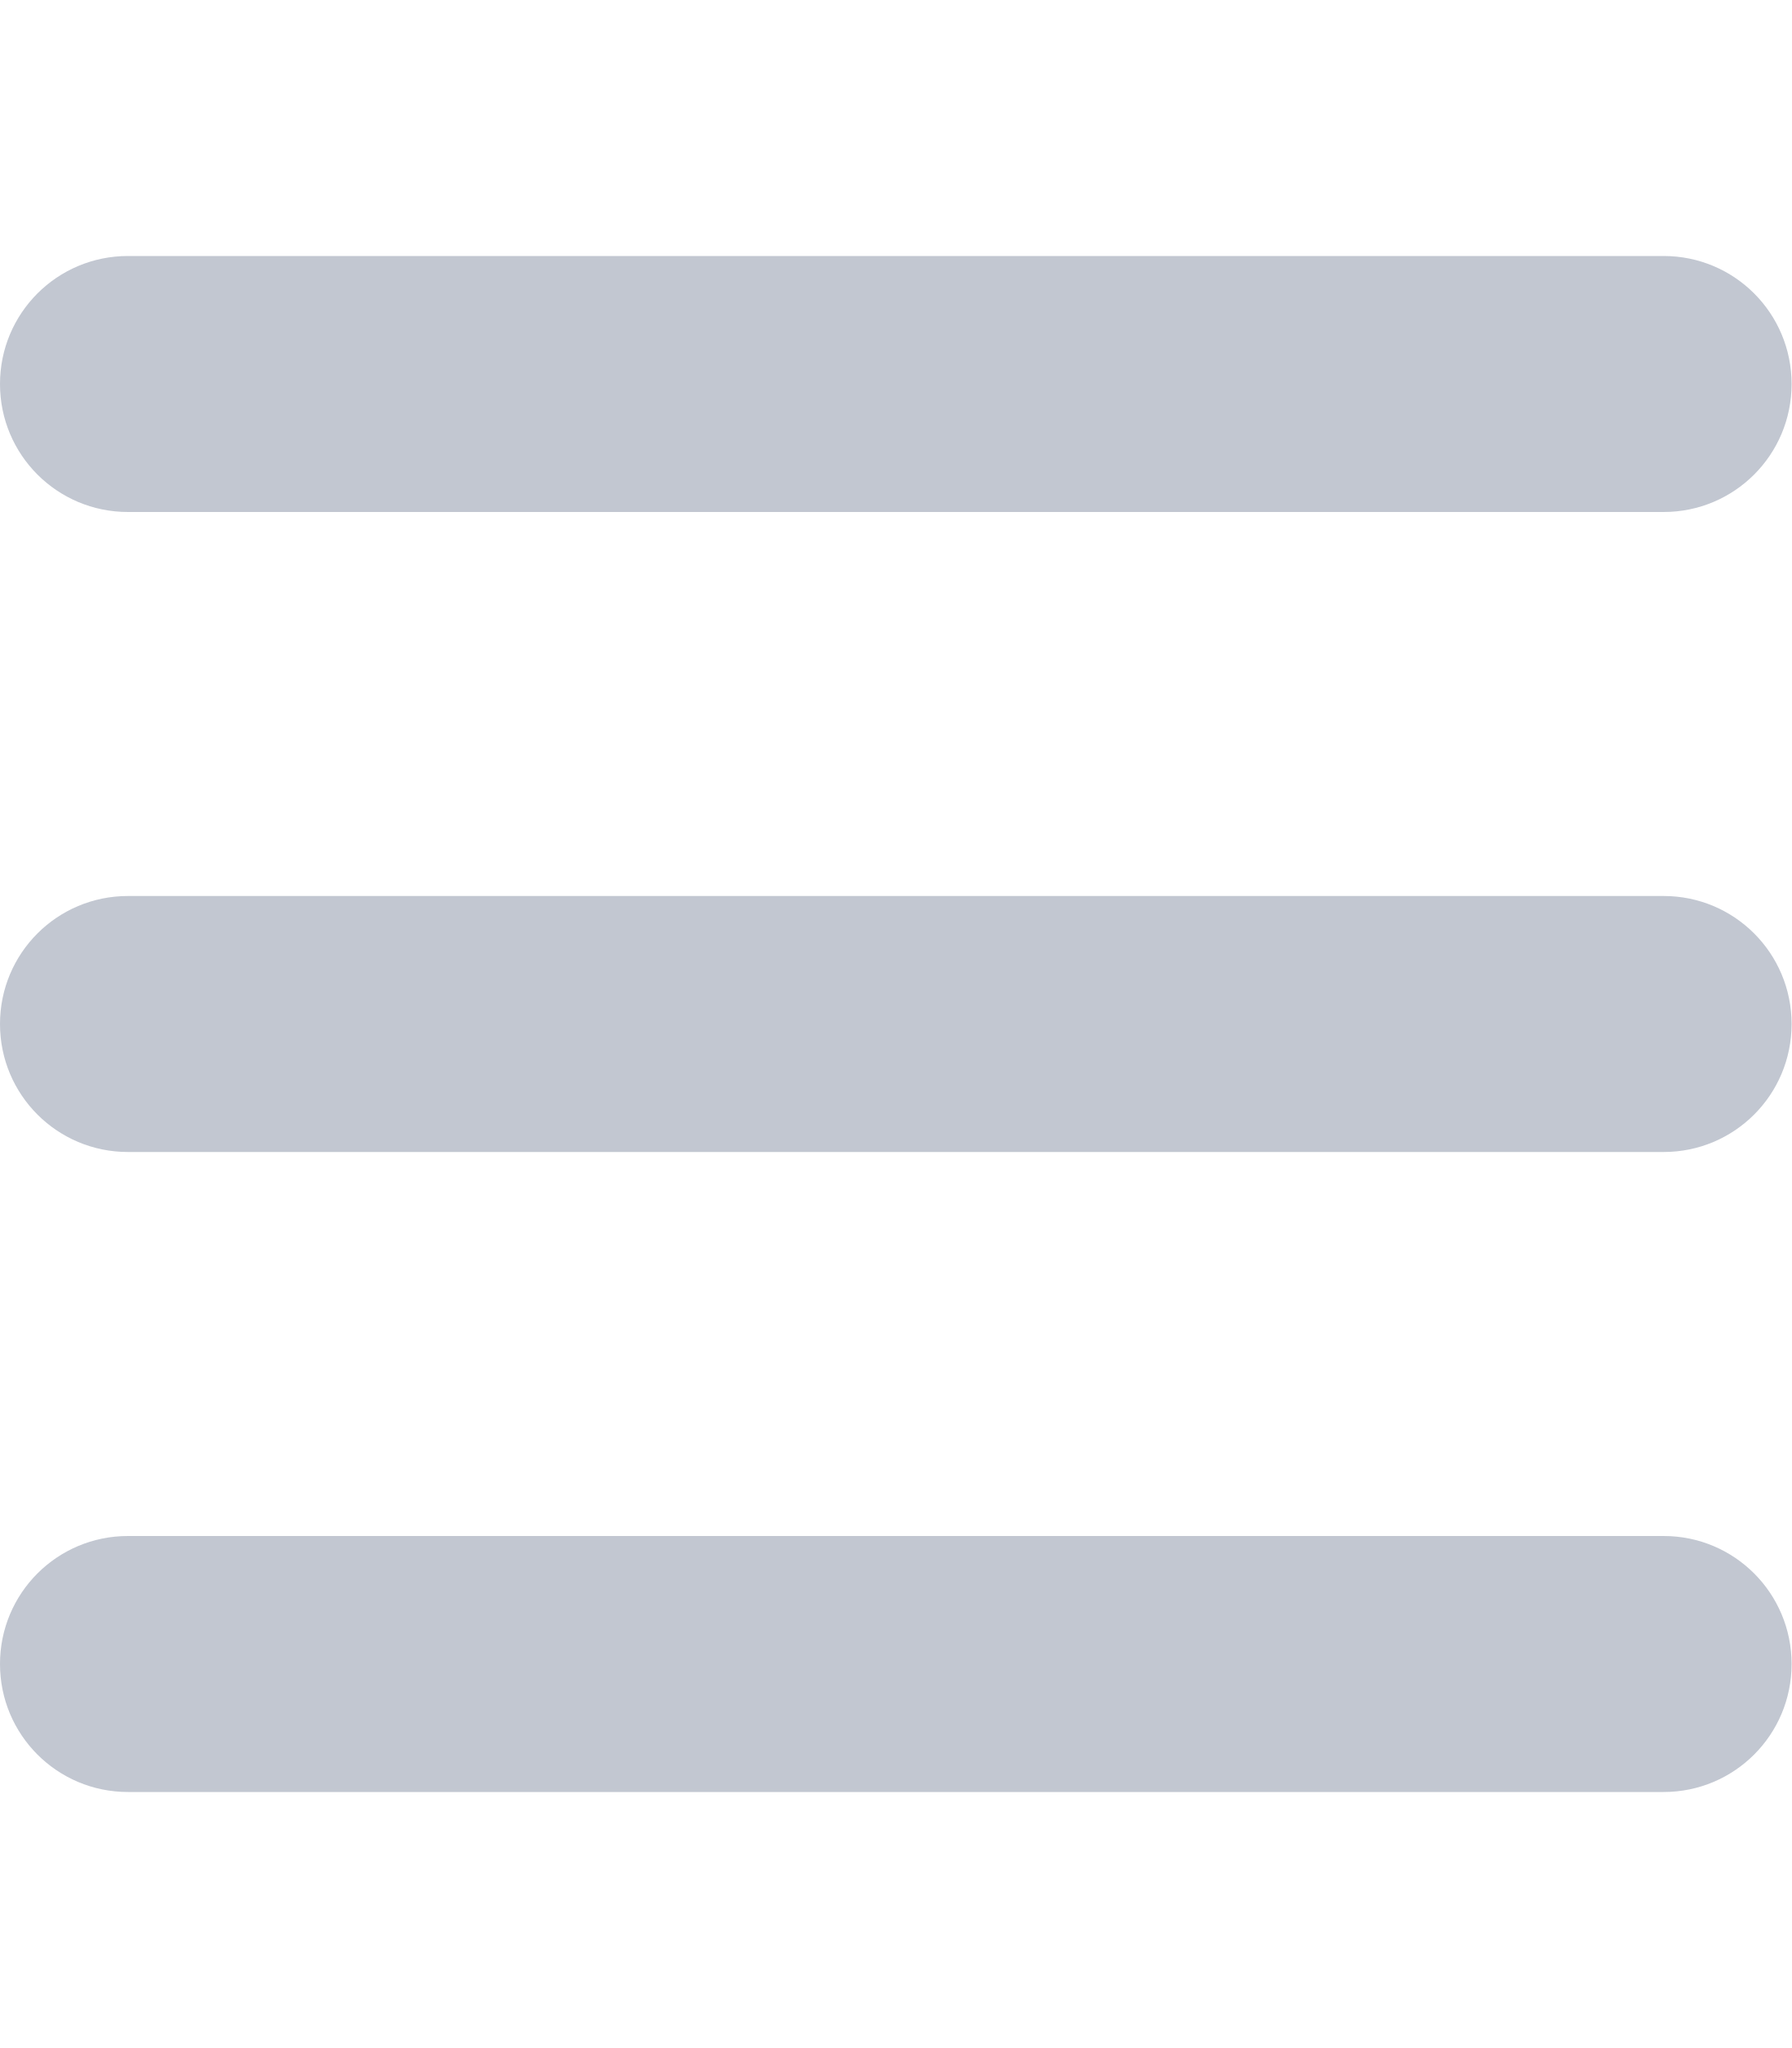
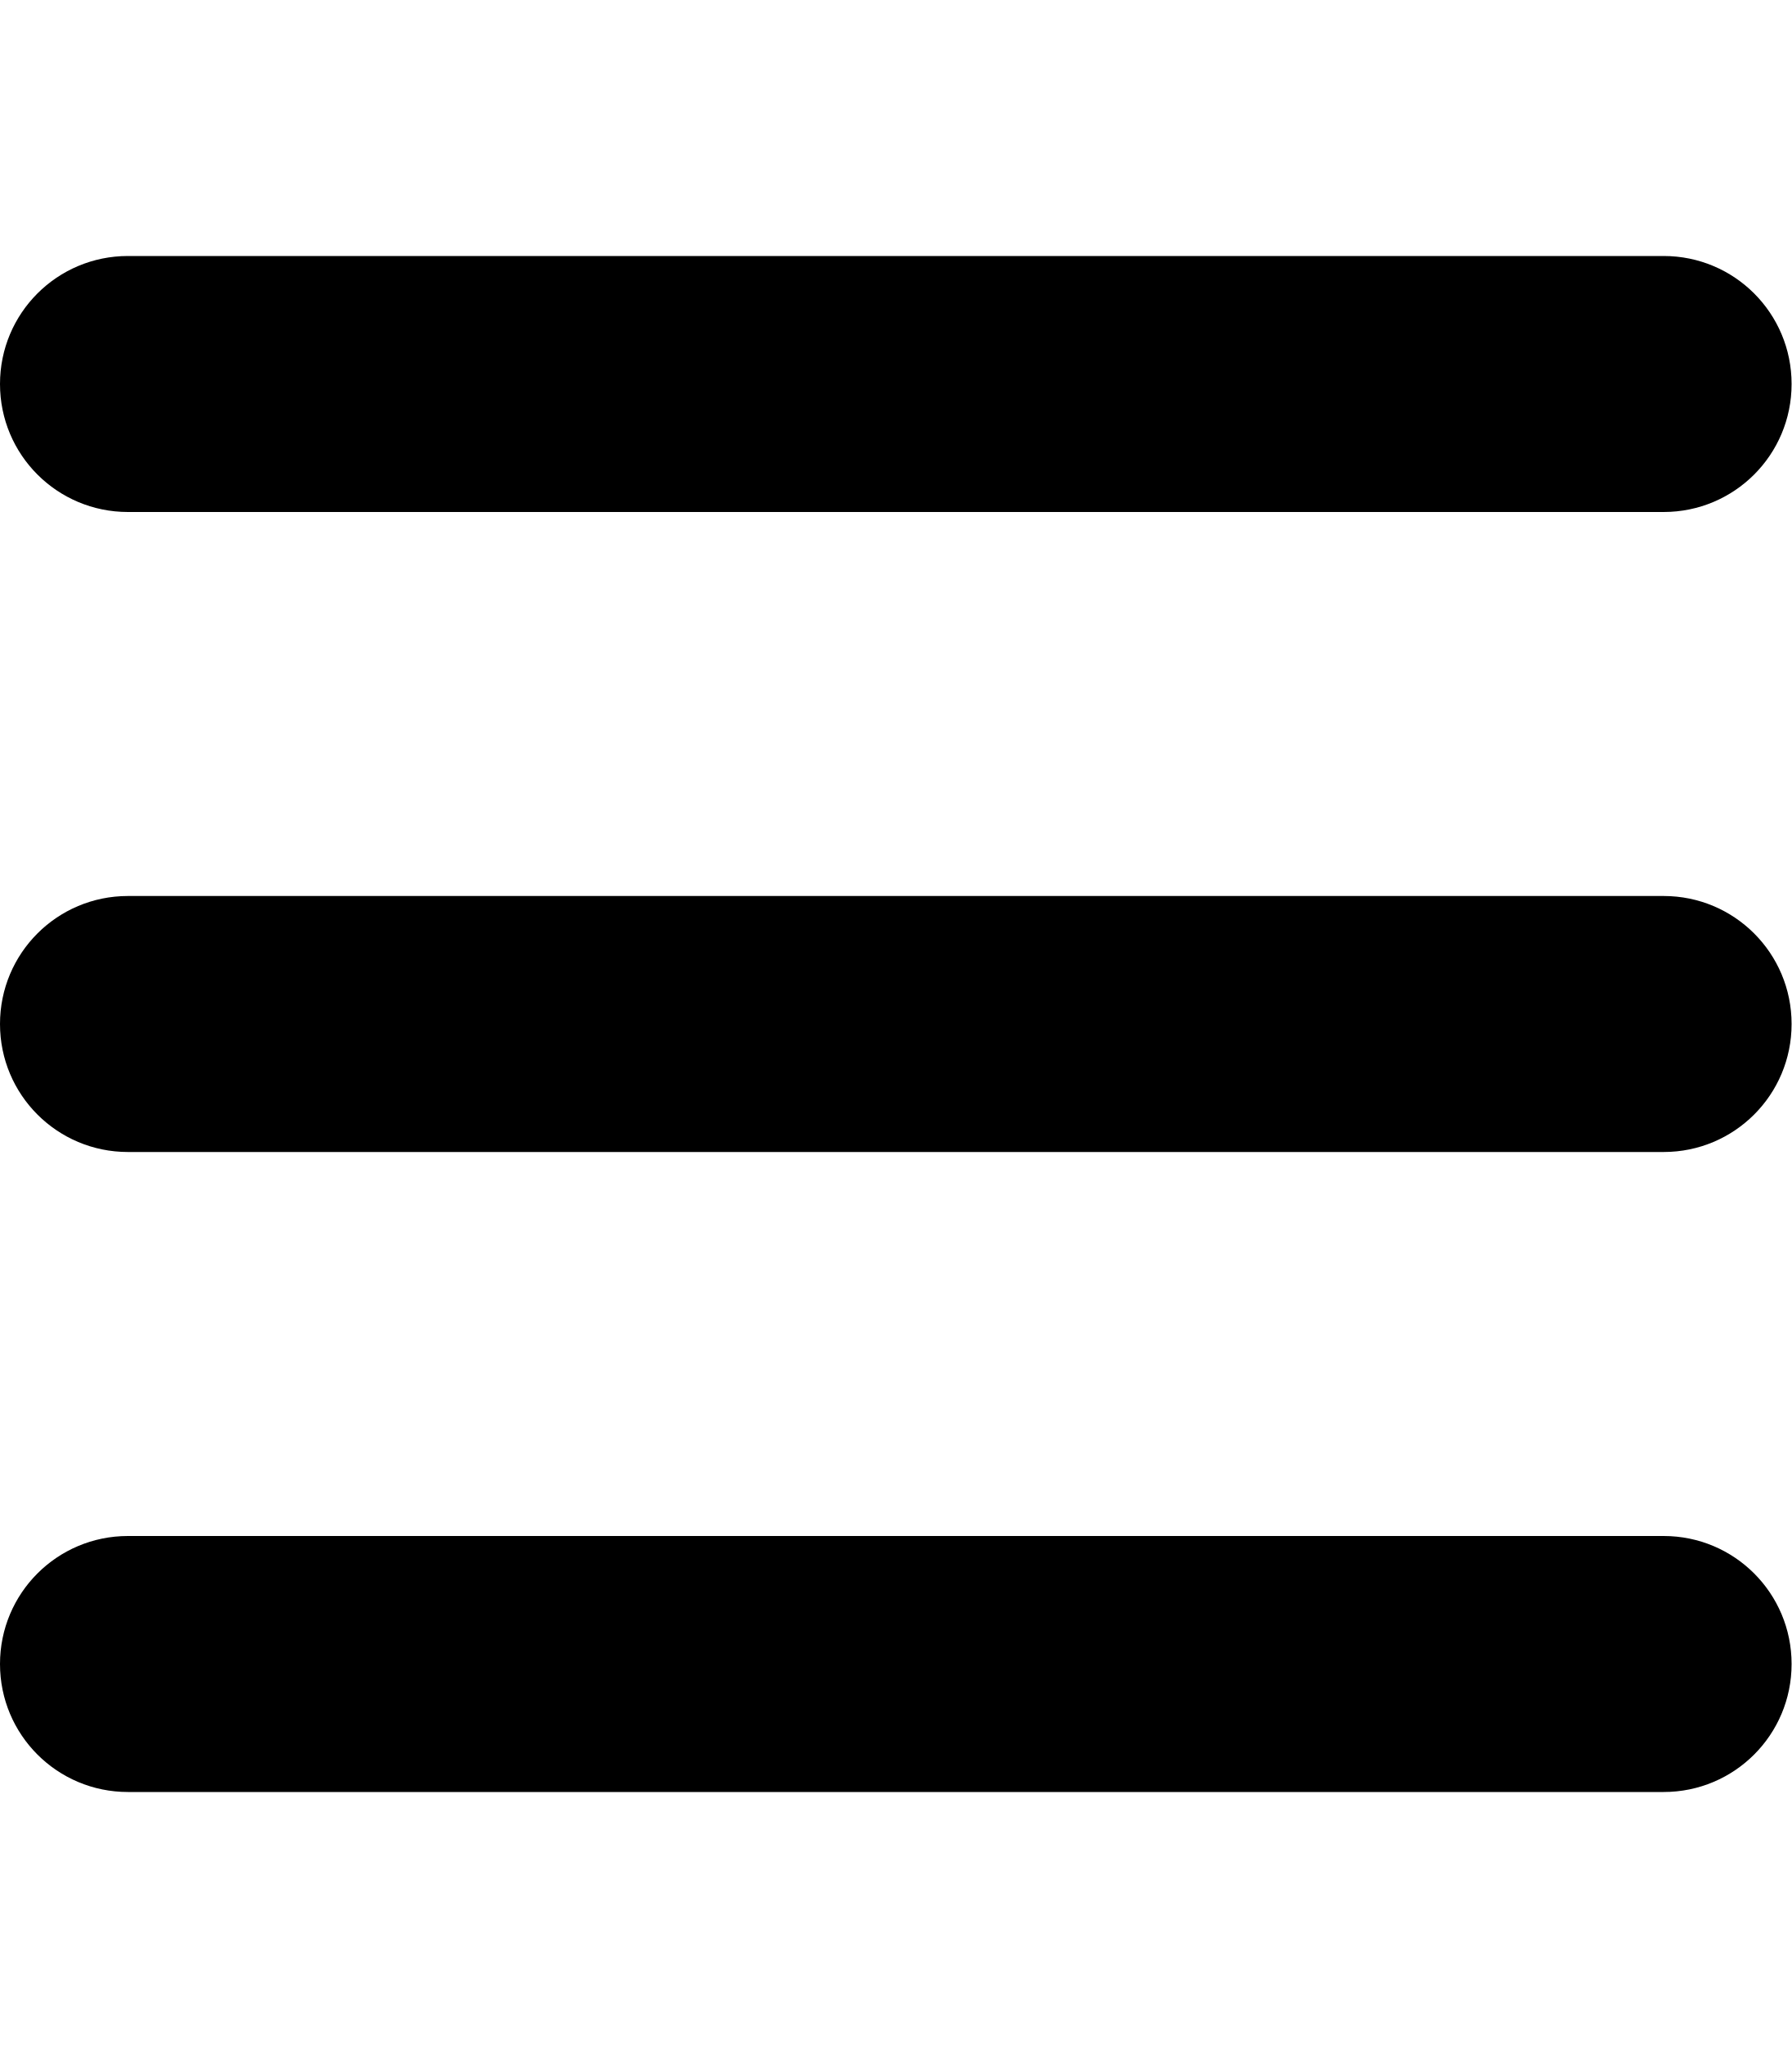
<svg xmlns="http://www.w3.org/2000/svg" viewBox="0 0 448 512">
-   <path fill="#c2c7d1" d="M0 96C0 78.3 14.3 64 32 64l384 0c17.7 0 32 14.3 32 32s-14.3 32-32 32L32 128C14.3 128 0 113.7 0 96zM0 256c0-17.7 14.3-32 32-32l384 0c17.7 0 32 14.3 32 32s-14.3 32-32 32L32 288c-17.7 0-32-14.3-32-32zM448 416c0 17.7-14.3 32-32 32L32 448c-17.7 0-32-14.3-32-32s14.3-32 32-32l384 0c17.7 0 32 14.3 32 32z" />
+   <path fill="black" d="M0 96C0 78.3 14.3 64 32 64l384 0c17.7 0 32 14.3 32 32s-14.3 32-32 32L32 128C14.3 128 0 113.7 0 96zM0 256c0-17.7 14.3-32 32-32l384 0c17.7 0 32 14.3 32 32s-14.3 32-32 32L32 288c-17.7 0-32-14.3-32-32zM448 416c0 17.7-14.3 32-32 32L32 448c-17.7 0-32-14.3-32-32s14.3-32 32-32l384 0c17.7 0 32 14.3 32 32z" />
</svg>
